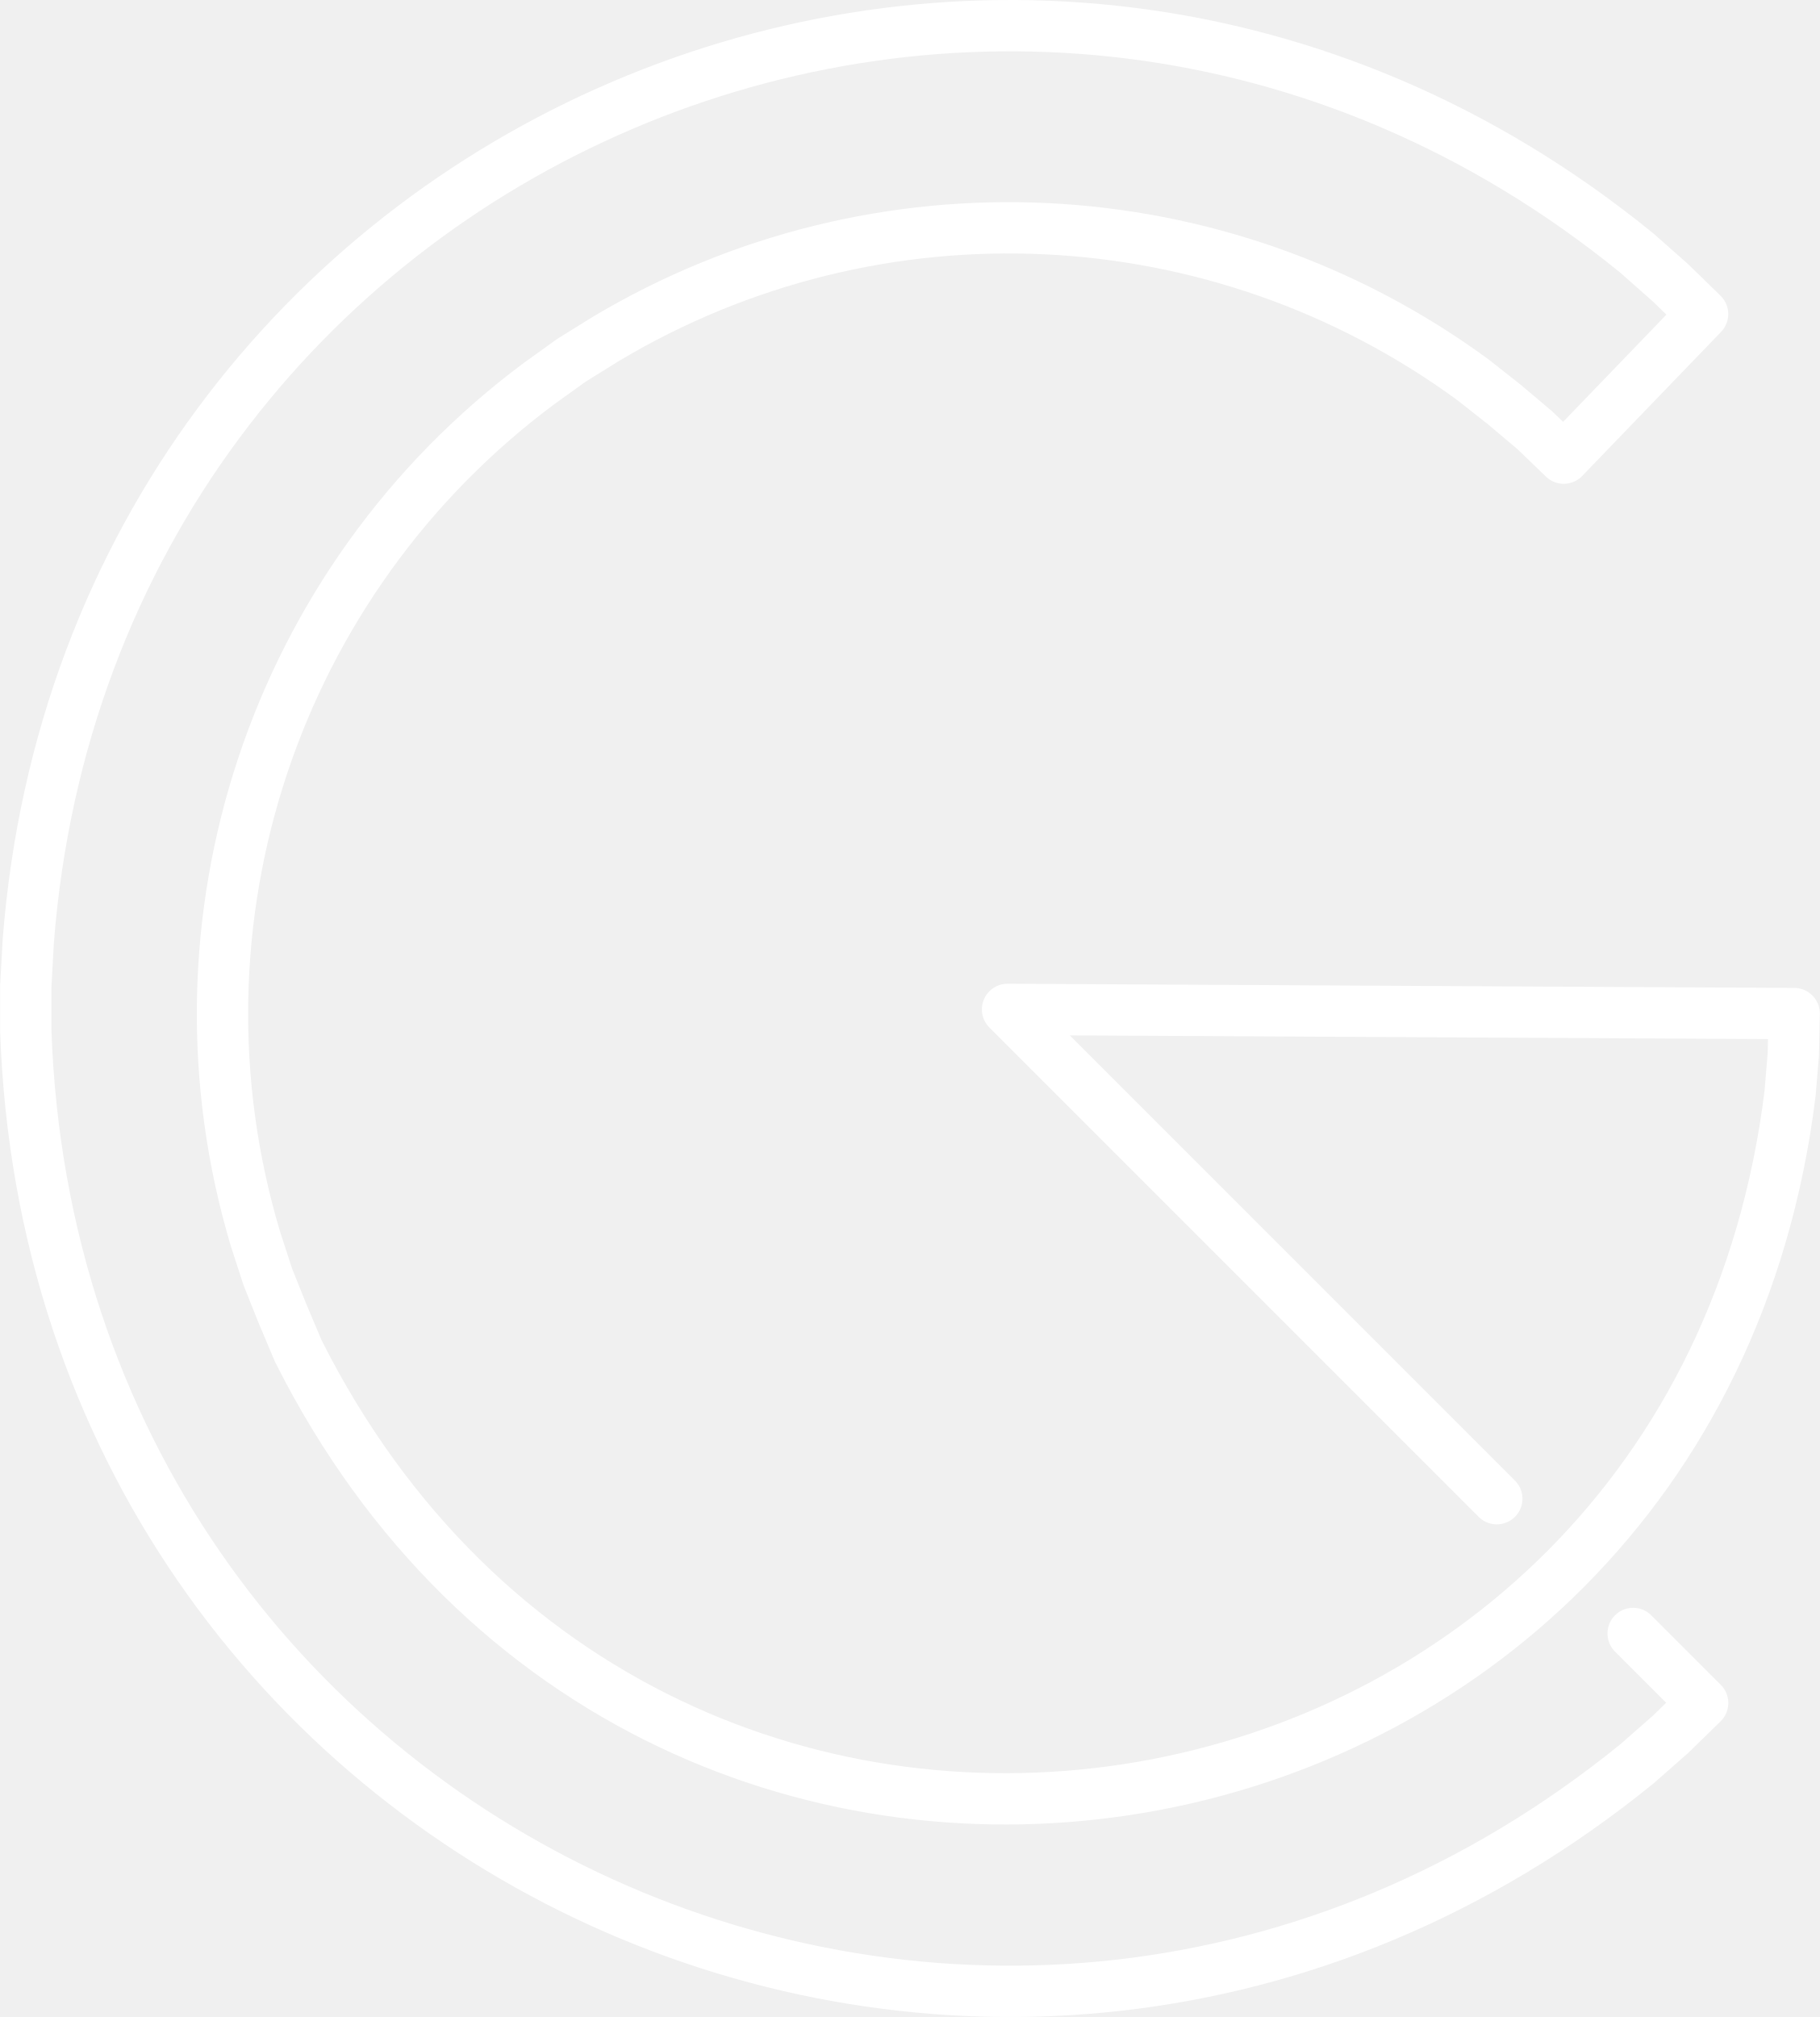
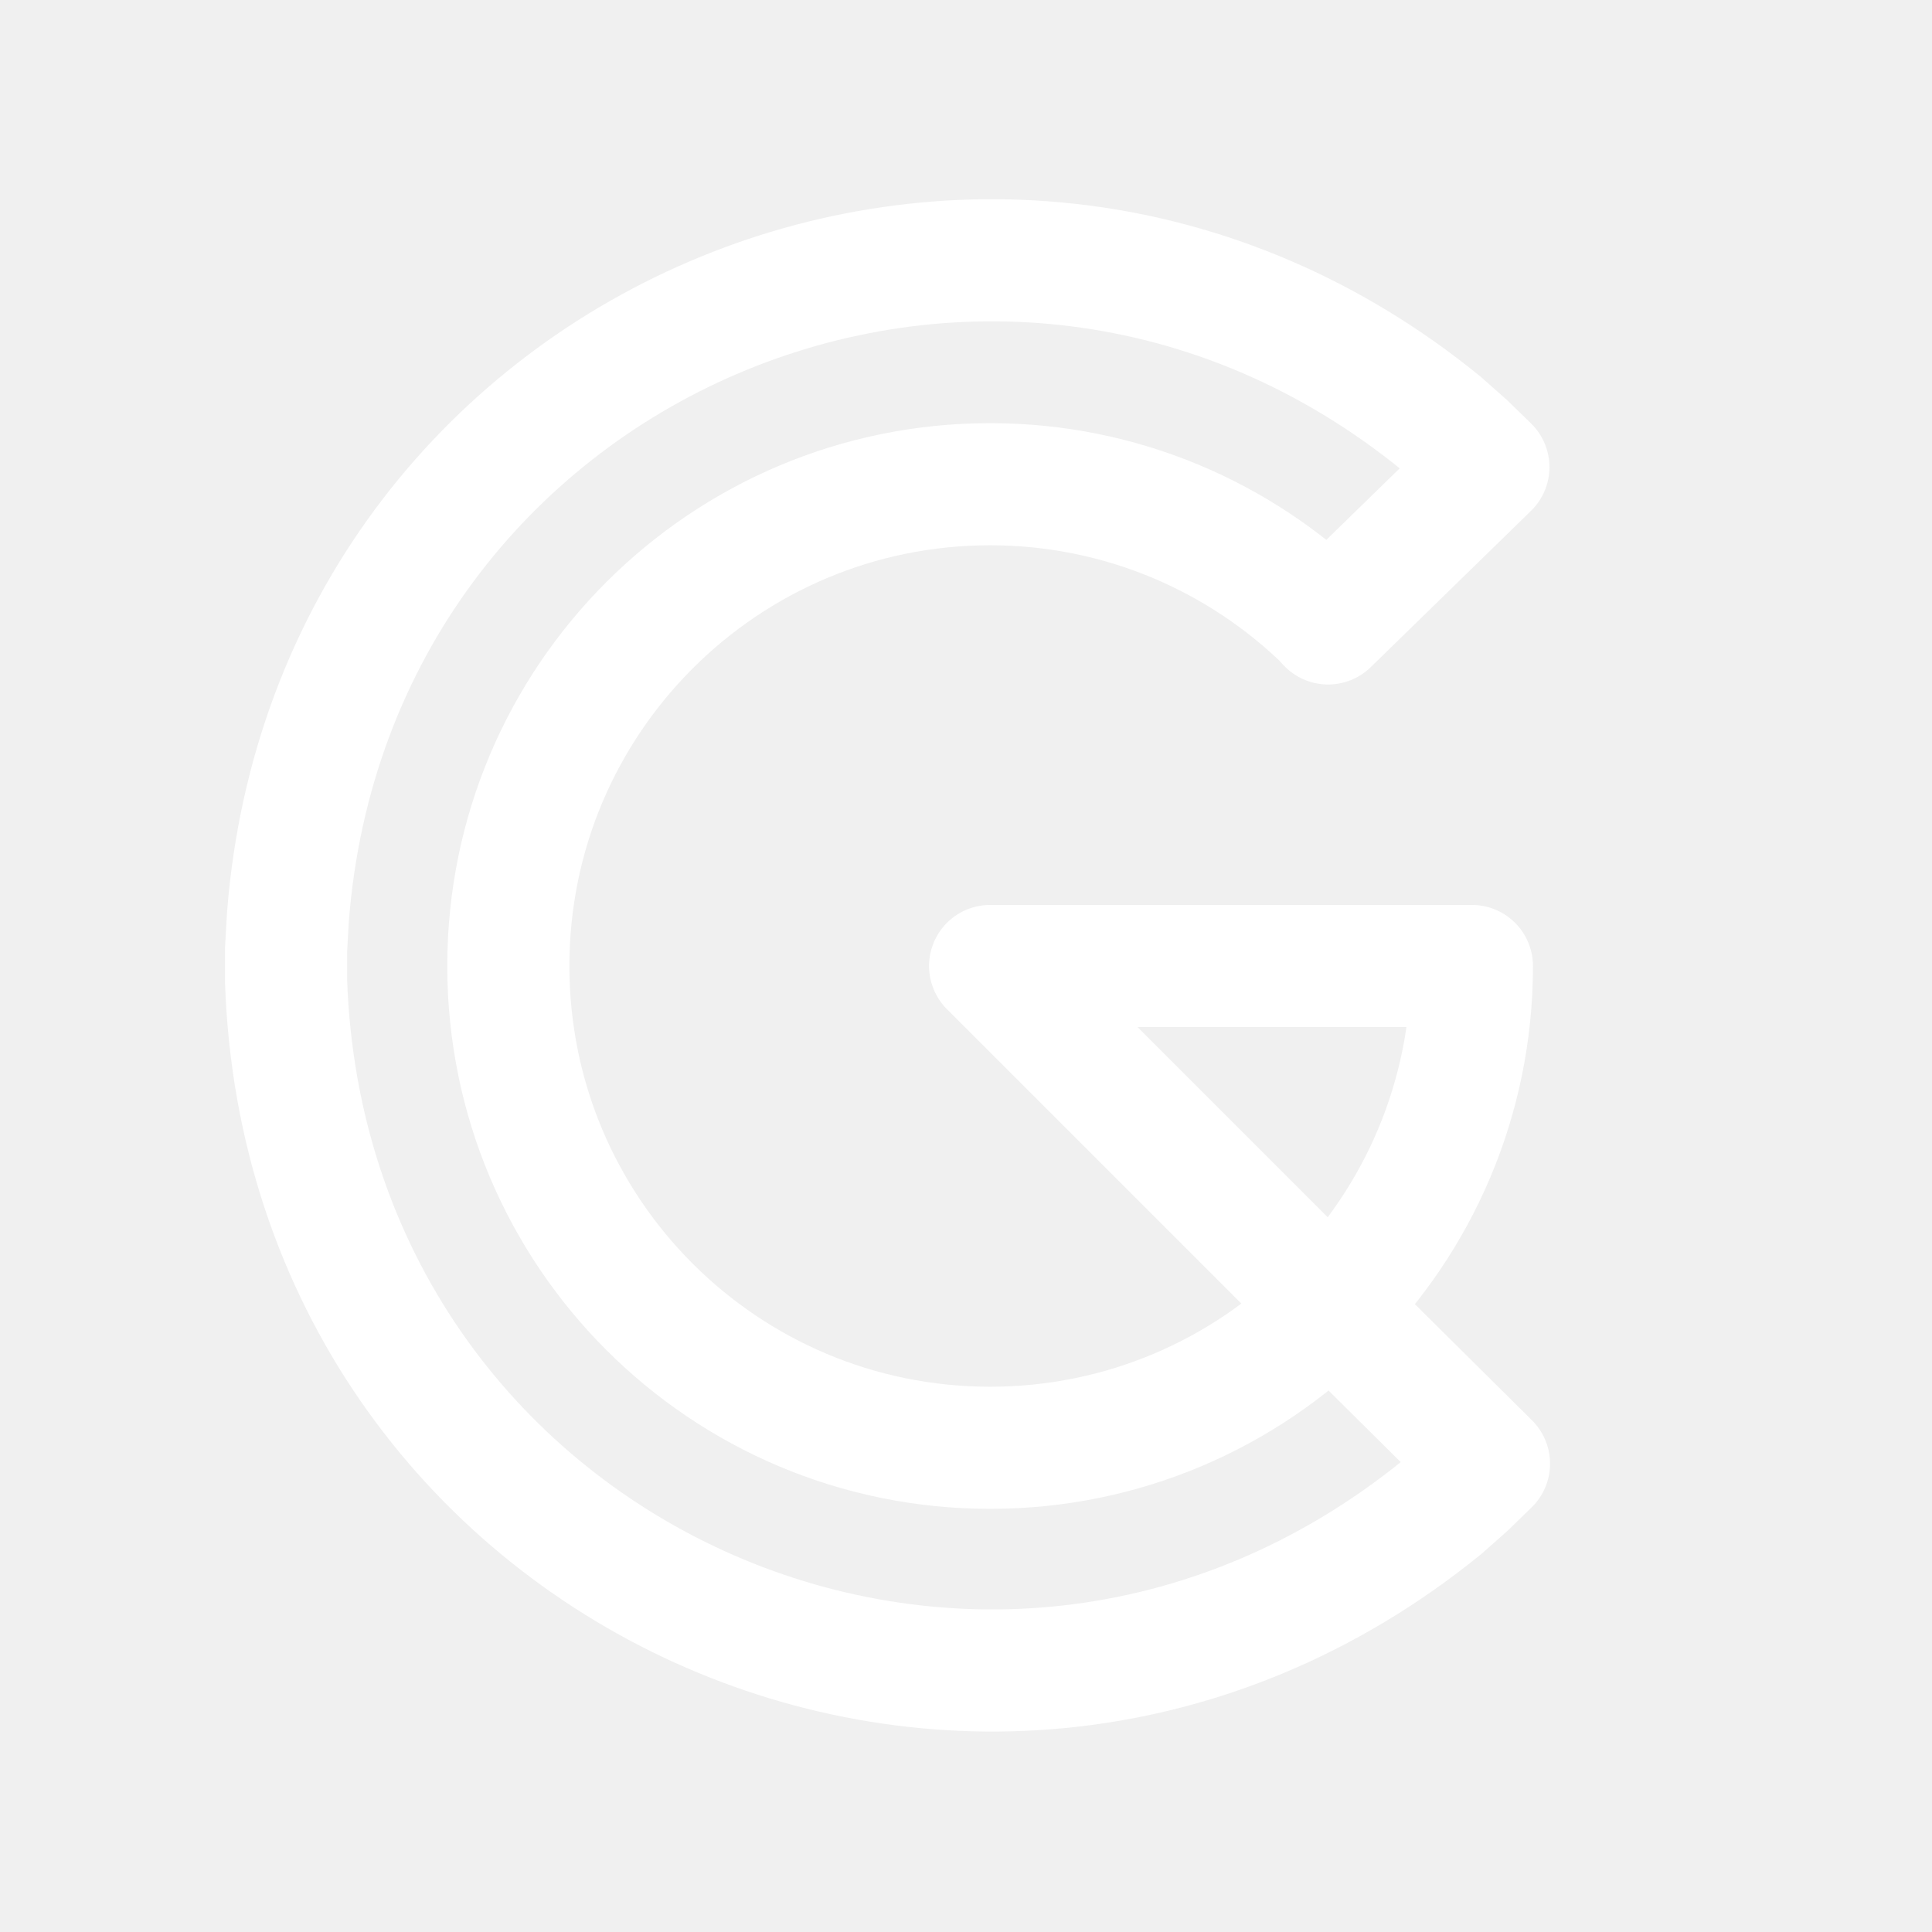
- <svg xmlns="http://www.w3.org/2000/svg" id="C01" viewBox="0 0 283.75 314.48">
+ <svg xmlns="http://www.w3.org/2000/svg" id="Capa_1" data-name="Capa 1" viewBox="0 0 63.28 63.28">
  <defs>
    <style>
-       .cls-1{fill:none;stroke:#fff;stroke-linecap:round;stroke-linejoin:round;stroke-width:8px;}
+       .cls-1 {
+         fill: none;
+         stroke: #fff;
+         stroke-linecap: round;
+         stroke-linejoin: round;
+         stroke-width: 4px;
+       }
    </style>
  </defs>
-   <path class="cls-1" d="M286.63,279.58l10.84,10.84-5,4.88-5.26,4.62C187.22,381.13,40.44,314.38,36,185.6v-6.93l.39-7.06C46.14,46.53,189.9-14.92,287.2,64.35L292.46,69l5,4.87L275.81,96.33,271.32,92l-4.74-4-4.88-3.85a122.47,122.47,0,0,0-135.23-6.42l-5.38,3.34-5,3.59A122.5,122.5,0,0,0,71.82,218.09l1.92,5.9,2.31,5.77,2.44,5.78C134.4,346.8,295.85,319,311.1,195.38l.51-6.16.13-6.29-122.66-.65,76.29,76.29" transform="translate(-31.98 -24.9)" />
+   <path class="cls-1" d="M43.46,20.36c-2.84-2.78-6.74-4.5-11.03-4.5-8.71,0-15.78,7.06-15.78,15.78s7.06,15.78,15.78,15.78,15.78-7.06,15.78-15.78h-15.78l11.5,11.5,4.84,4.8-.75.73-.79.7c-15.07,12.24-37.19,2.18-37.86-17.23v-1.04l.06-1.06C10.89,11.18,32.55,1.92,47.21,13.87l.79.7.75.73-5.25,5.12-.05-.05Z" />
</svg>
